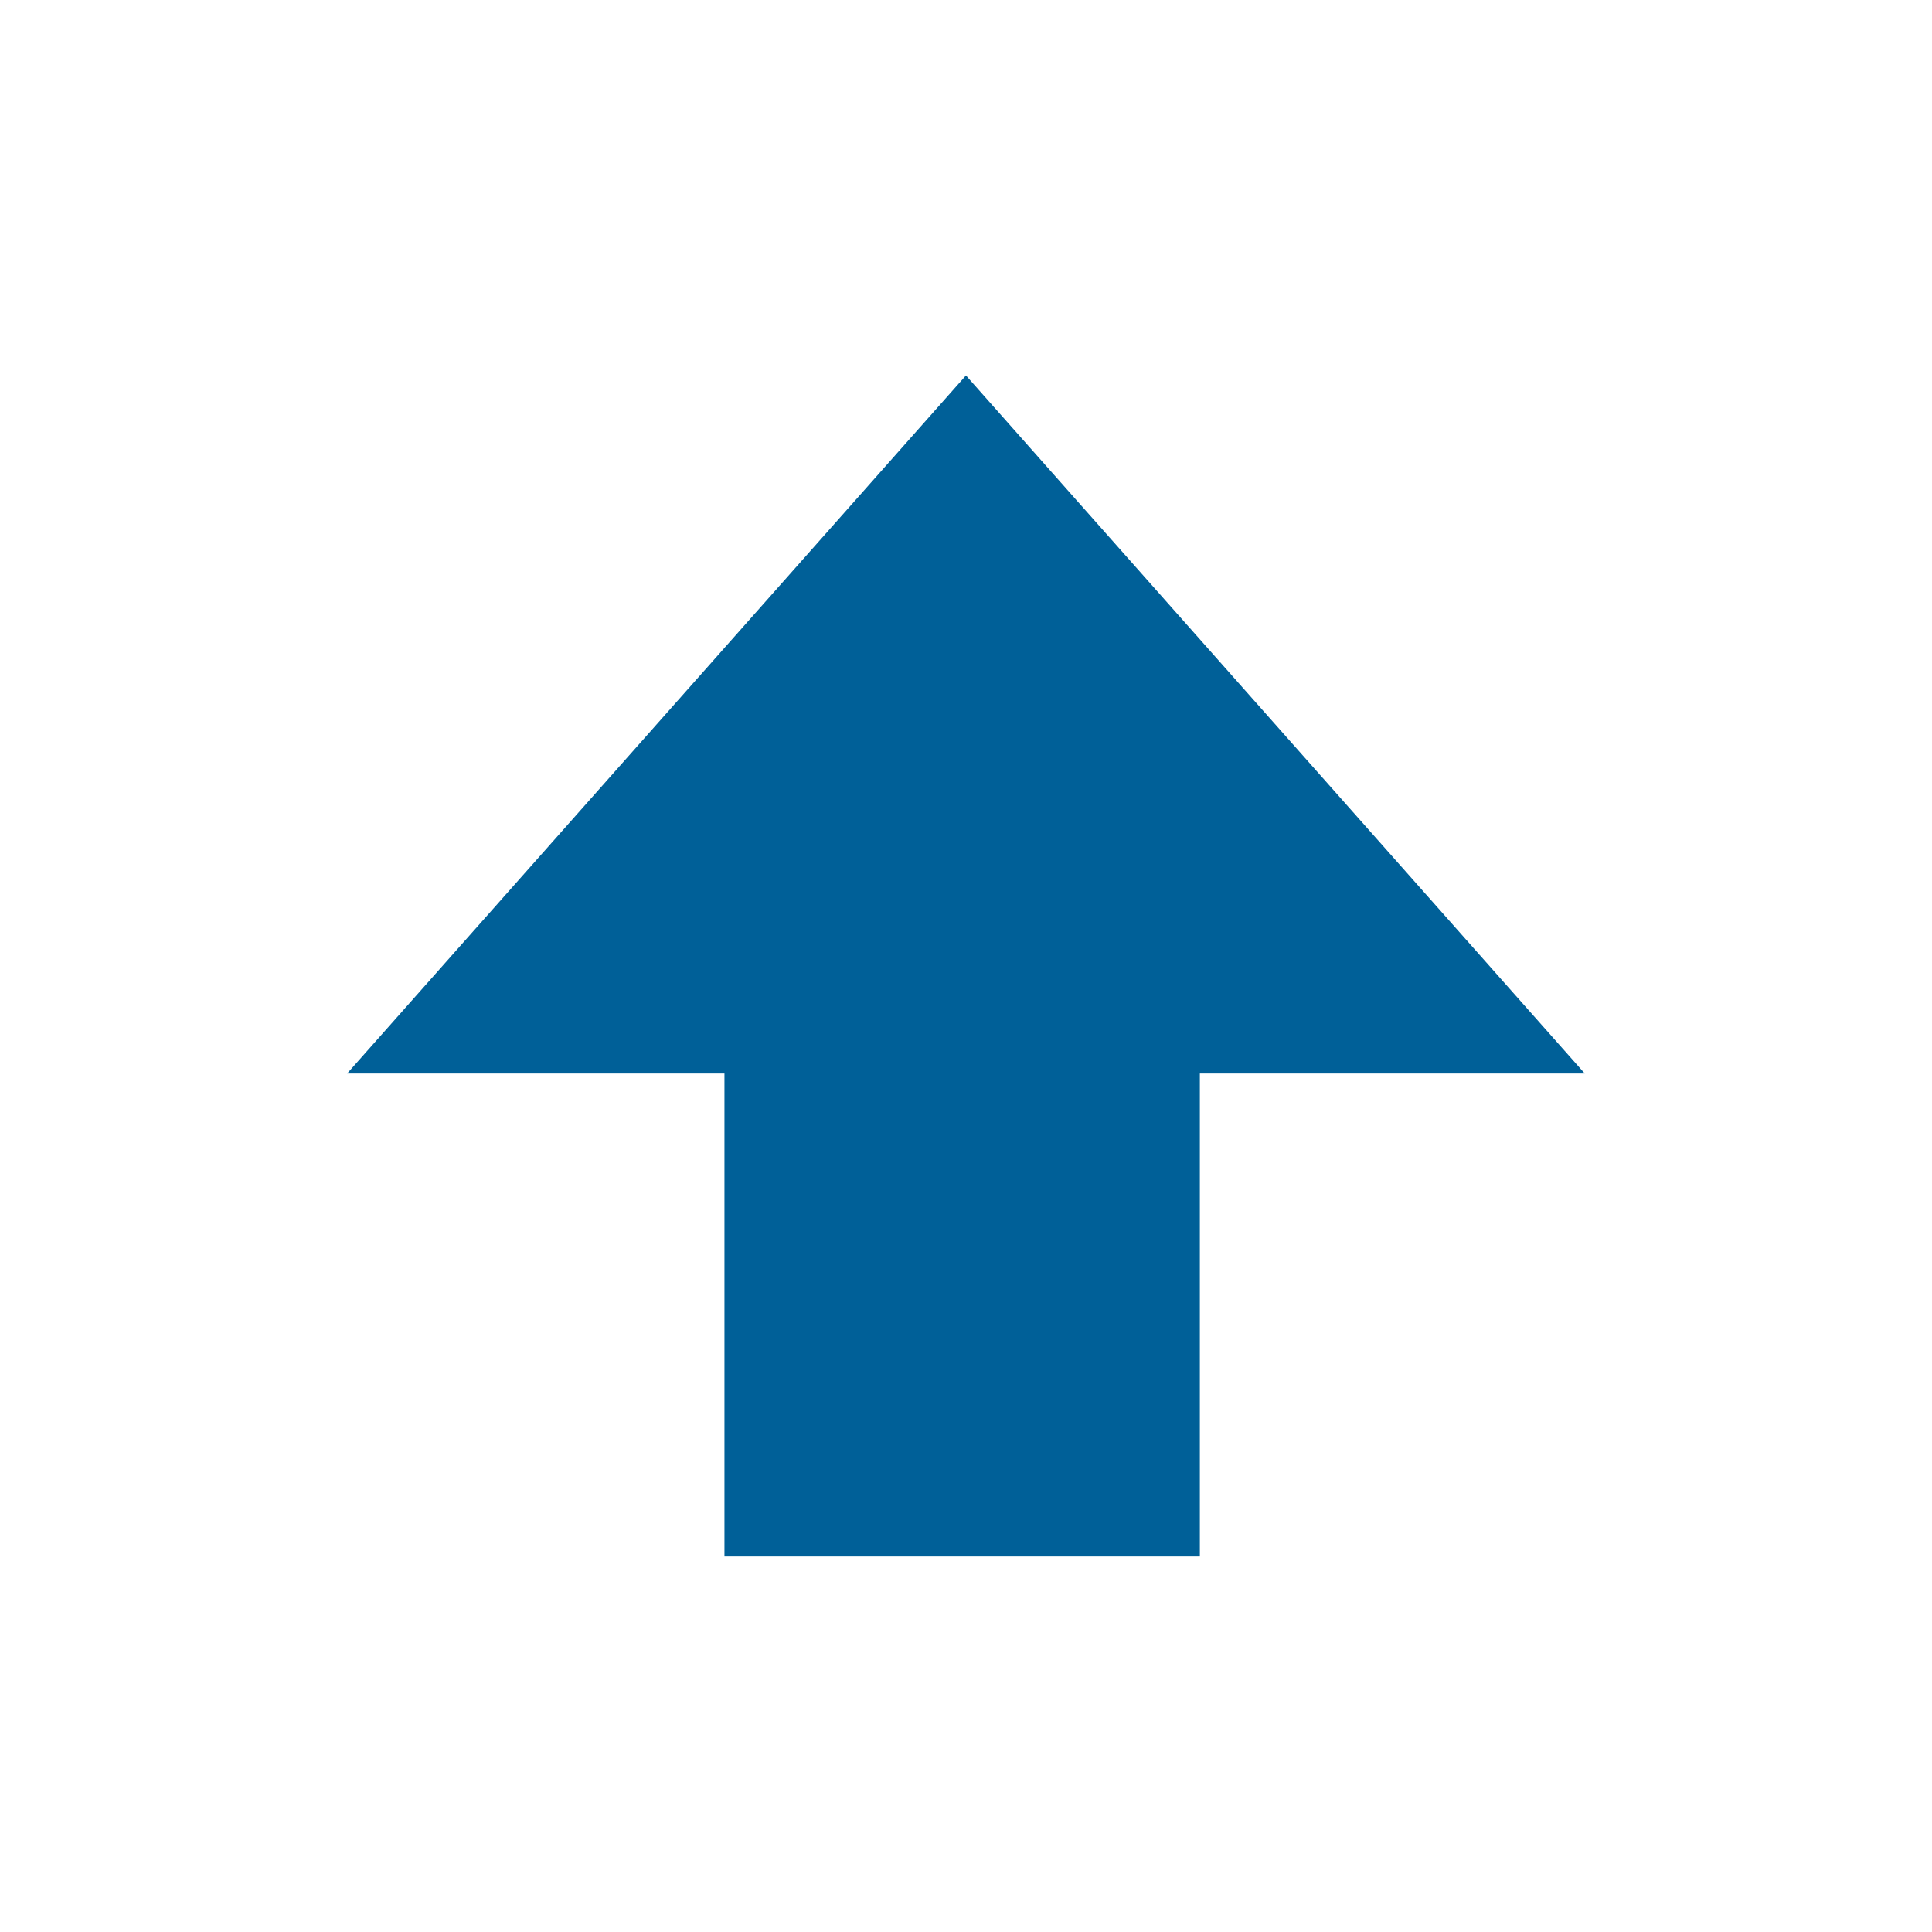
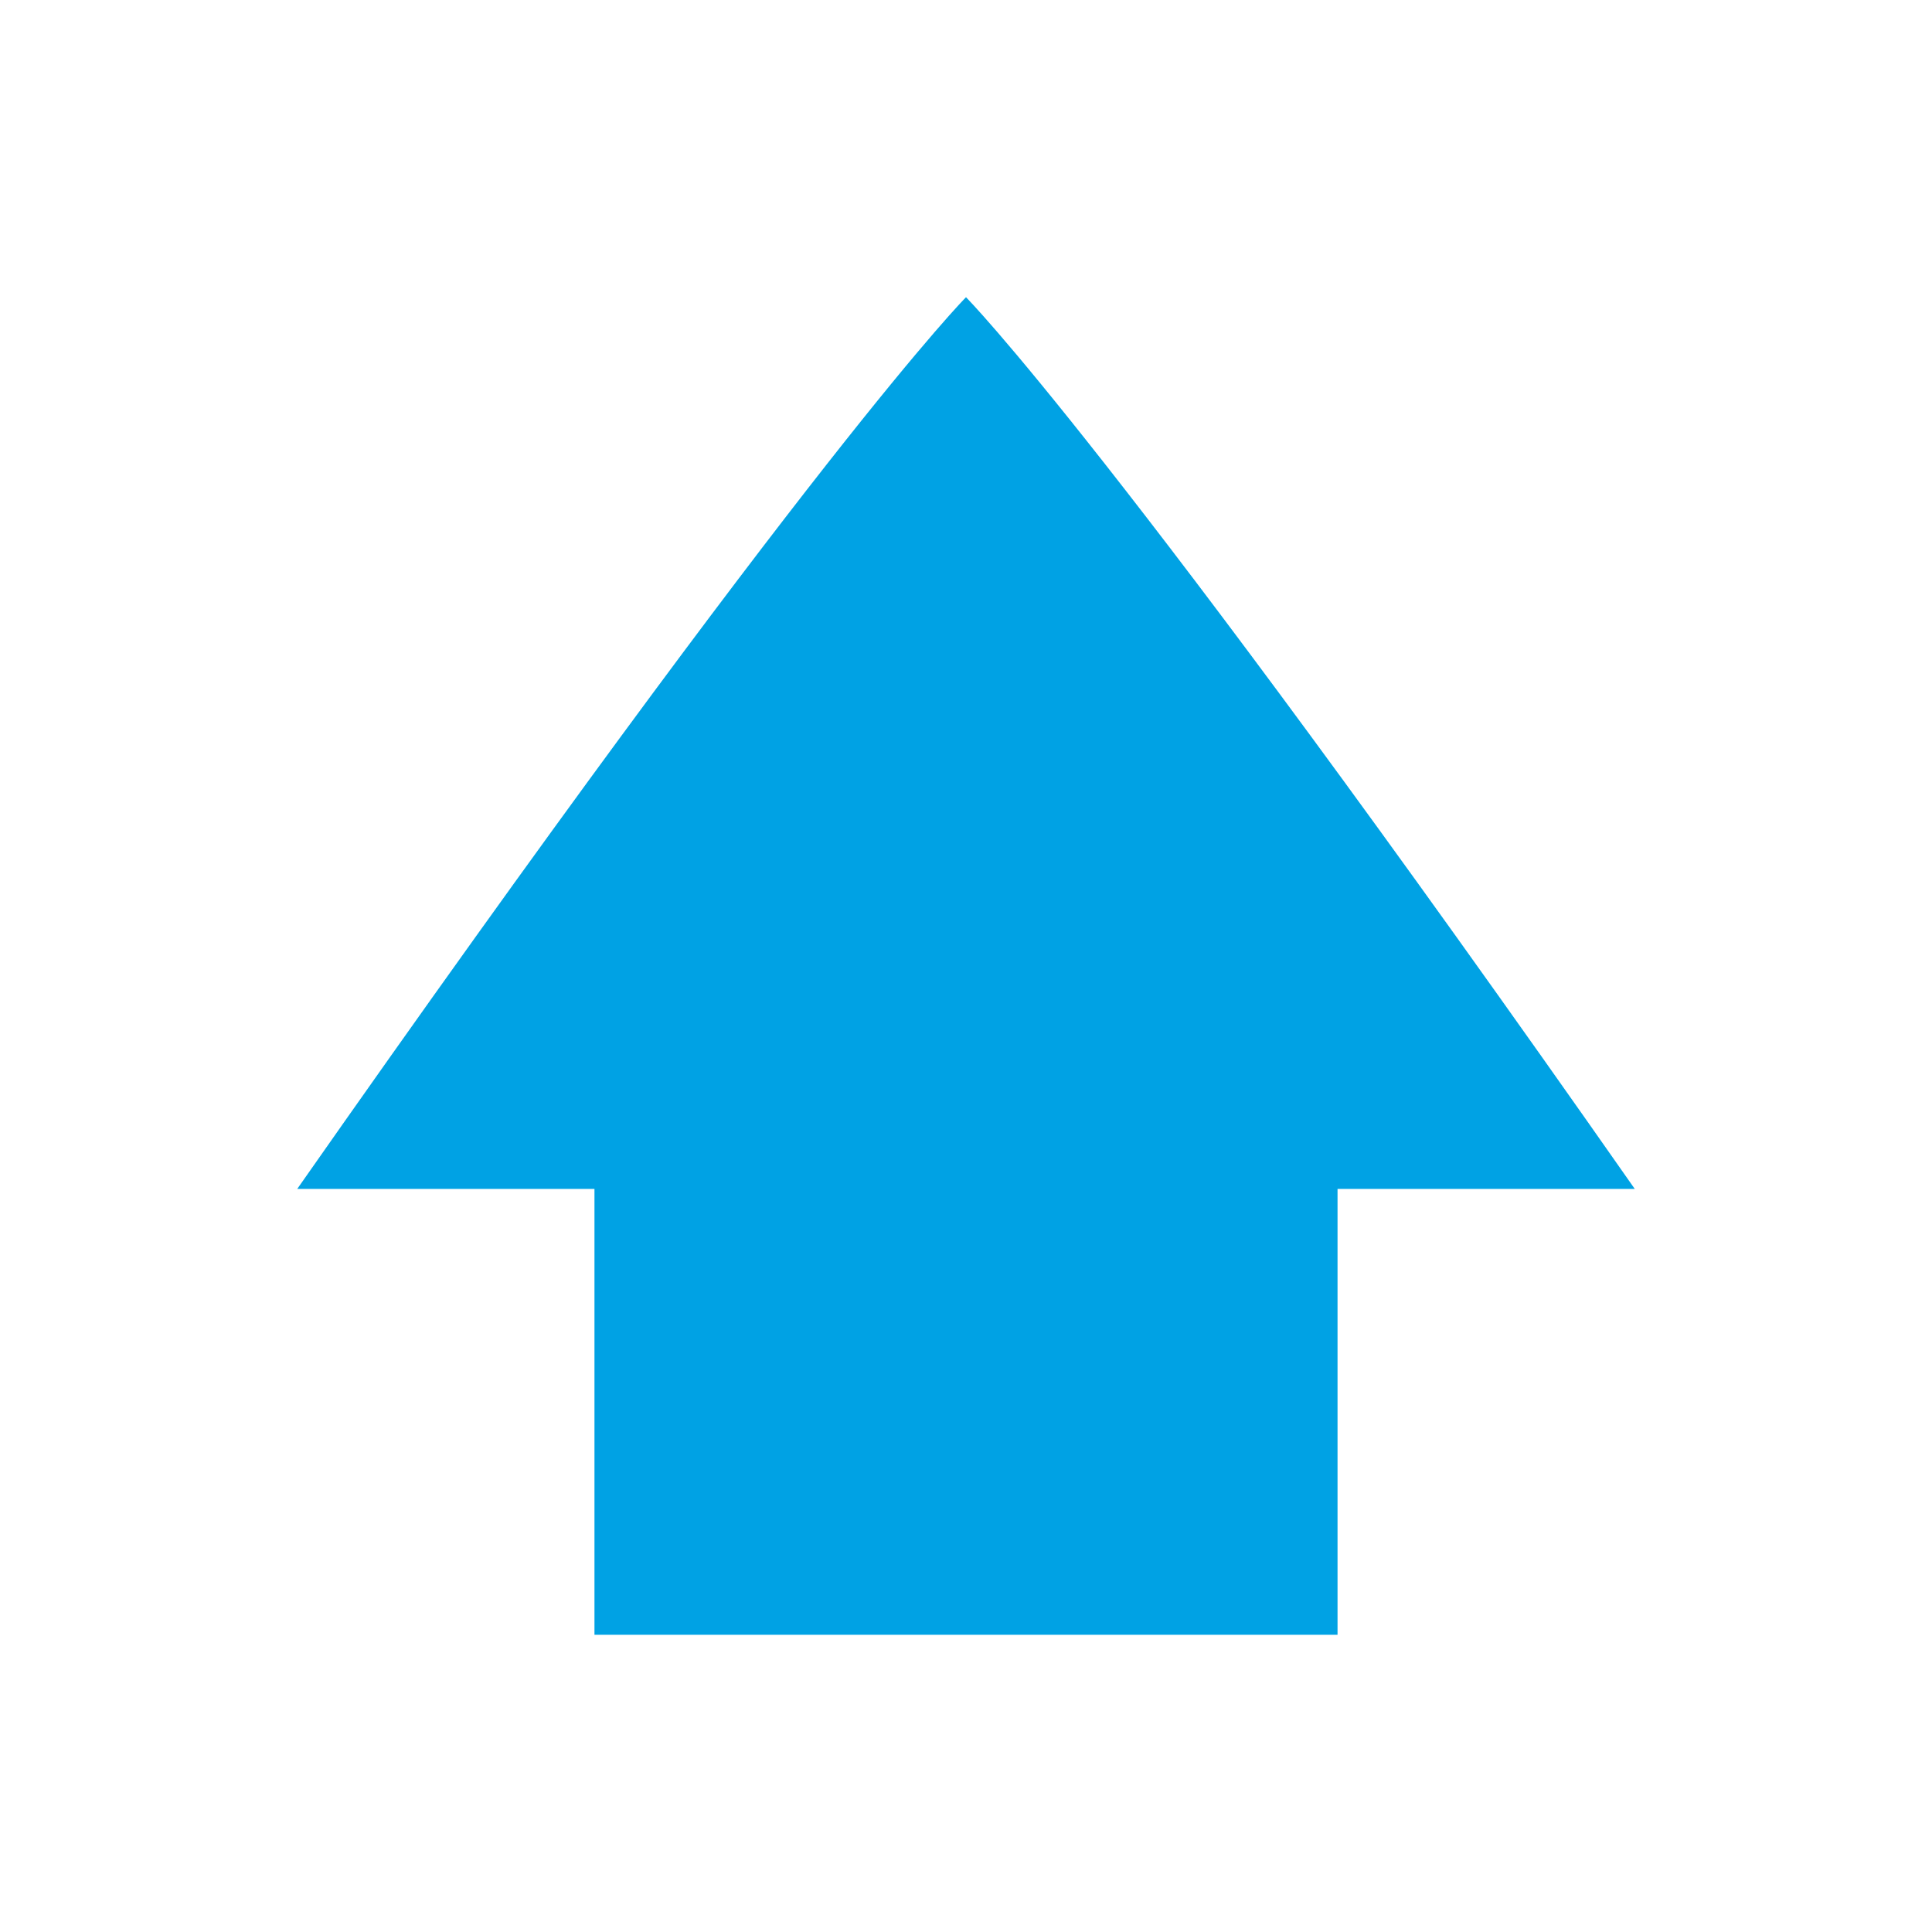
- <svg xmlns="http://www.w3.org/2000/svg" xmlns:ns1="http://www.openswatchbook.org/uri/2009/osb" width="32" viewBox="0 0 32 32" version="1.1" id="svg7384" height="32">
+ <svg xmlns="http://www.w3.org/2000/svg" xmlns:ns1="http://www.openswatchbook.org/uri/2009/osb" width="26" viewBox="0 0 26 26" version="1.1" id="svg7384" height="26">
  <defs id="defs7386">
    <linearGradient ns1:paint="solid" id="linearGradient19282" gradientTransform="matrix(-2.736579,0.2820293,-0.1890831,-0.9998832,239.5401,-879.4556)">
      <stop style="stop-color:#666666;stop-opacity:1;" offset="0" id="stop19284" />
    </linearGradient>
  </defs>
-   <g transform="translate(-141.0002,-791)" style="display:inline" id="layer9" />
-   <g transform="translate(-141.0002,-791)" style="display:inline" id="layer10" />
-   <g transform="translate(-141.0002,-791)" id="layer11" />
-   <g transform="translate(-141.0002,-791)" style="display:inline" id="layer13" />
-   <g transform="translate(-141.0002,-791)" id="layer14" />
-   <g transform="translate(-141.0002,-791)" style="display:inline" id="layer15" />
-   <g transform="translate(-141.0002,-791)" style="display:inline" id="g71291" />
-   <g transform="translate(-141.0002,-791)" style="display:inline" id="g4953" />
-   <g transform="matrix(2,0,0,2,-282.0008,-1614.219)" style="display:inline;fill:#006098;fill-opacity:1" id="layer12">
-     <path id="path16548" d="m 147,820 v -4 h -3.125 l 5.125,-5.781 5.125,5.781 h -3.188 v 4 z" style="color:#000000;display:inline;overflow:visible;visibility:visible;fill:#006098;fill-opacity:1;stroke:none;stroke-width:2;marker:none;enable-background:new" />
+   <g transform="translate(-141.0002,-797)" style="display:inline" id="layer9" />
+   <g transform="translate(-141.0002,-797)" style="display:inline" id="layer10" />
+   <g transform="translate(-141.0002,-797)" id="layer11" />
+   <g transform="translate(-141.0002,-797)" style="display:inline" id="layer13" />
+   <g transform="translate(-141.0002,-797)" id="layer14" />
+   <g transform="translate(-141.0002,-797)" style="display:inline" id="layer15" />
+   <g transform="translate(-141.0002,-797)" style="display:inline" id="g71291" />
+   <g transform="translate(-141.0002,-797)" style="display:inline" id="g4953" />
+   <g id="g1410" style="fill:#00a2e4;fill-opacity:1">
+     <g id="layer9-5" style="display:inline;fill:#00a2e4;fill-opacity:1" transform="matrix(0.8780488,0,0,0.8780488,-125.9942,-694.3354)" />
+     <g id="layer10-6" style="display:inline;fill:#00a2e4;fill-opacity:1" transform="matrix(0.8780488,0,0,0.8780488,-125.9942,-694.3354)" />
+     <g style="fill:#00a2e4;fill-opacity:1" id="layer11-2" transform="matrix(0.8780488,0,0,0.8780488,-125.9942,-694.3354)" />
+     <g id="layer13-9" style="display:inline;fill:#00a2e4;fill-opacity:1" transform="matrix(0.8780488,0,0,0.8780488,-125.9942,-694.3354)" />
+     <g style="fill:#00a2e4;fill-opacity:1" id="layer14-1" transform="matrix(0.8780488,0,0,0.8780488,-125.9942,-694.3354)" />
+     <g id="layer15-2" style="display:inline;fill:#00a2e4;fill-opacity:1" transform="matrix(0.8780488,0,0,0.8780488,-125.9942,-694.3354)" />
+     <g id="g71291-7" style="display:inline;fill:#00a2e4;fill-opacity:1" transform="matrix(0.8780488,0,0,0.8780488,-125.9942,-694.3354)" />
+     <g id="g4953-0" style="display:inline;fill:#00a2e4;fill-opacity:1" transform="matrix(0.8780488,0,0,0.8780488,-125.9942,-694.3354)" />
+     <path style="opacity:1;fill:#00a2e4;fill-opacity:1;stroke-width:2" id="path4" d="m 13,4 c 0,0 2,2 9,12 h -4 v 6 C 8,22 16.563,22 8,22 V 16 H 4 C 11,6 13,4 13,4 Z" />
  </g>
</svg>
